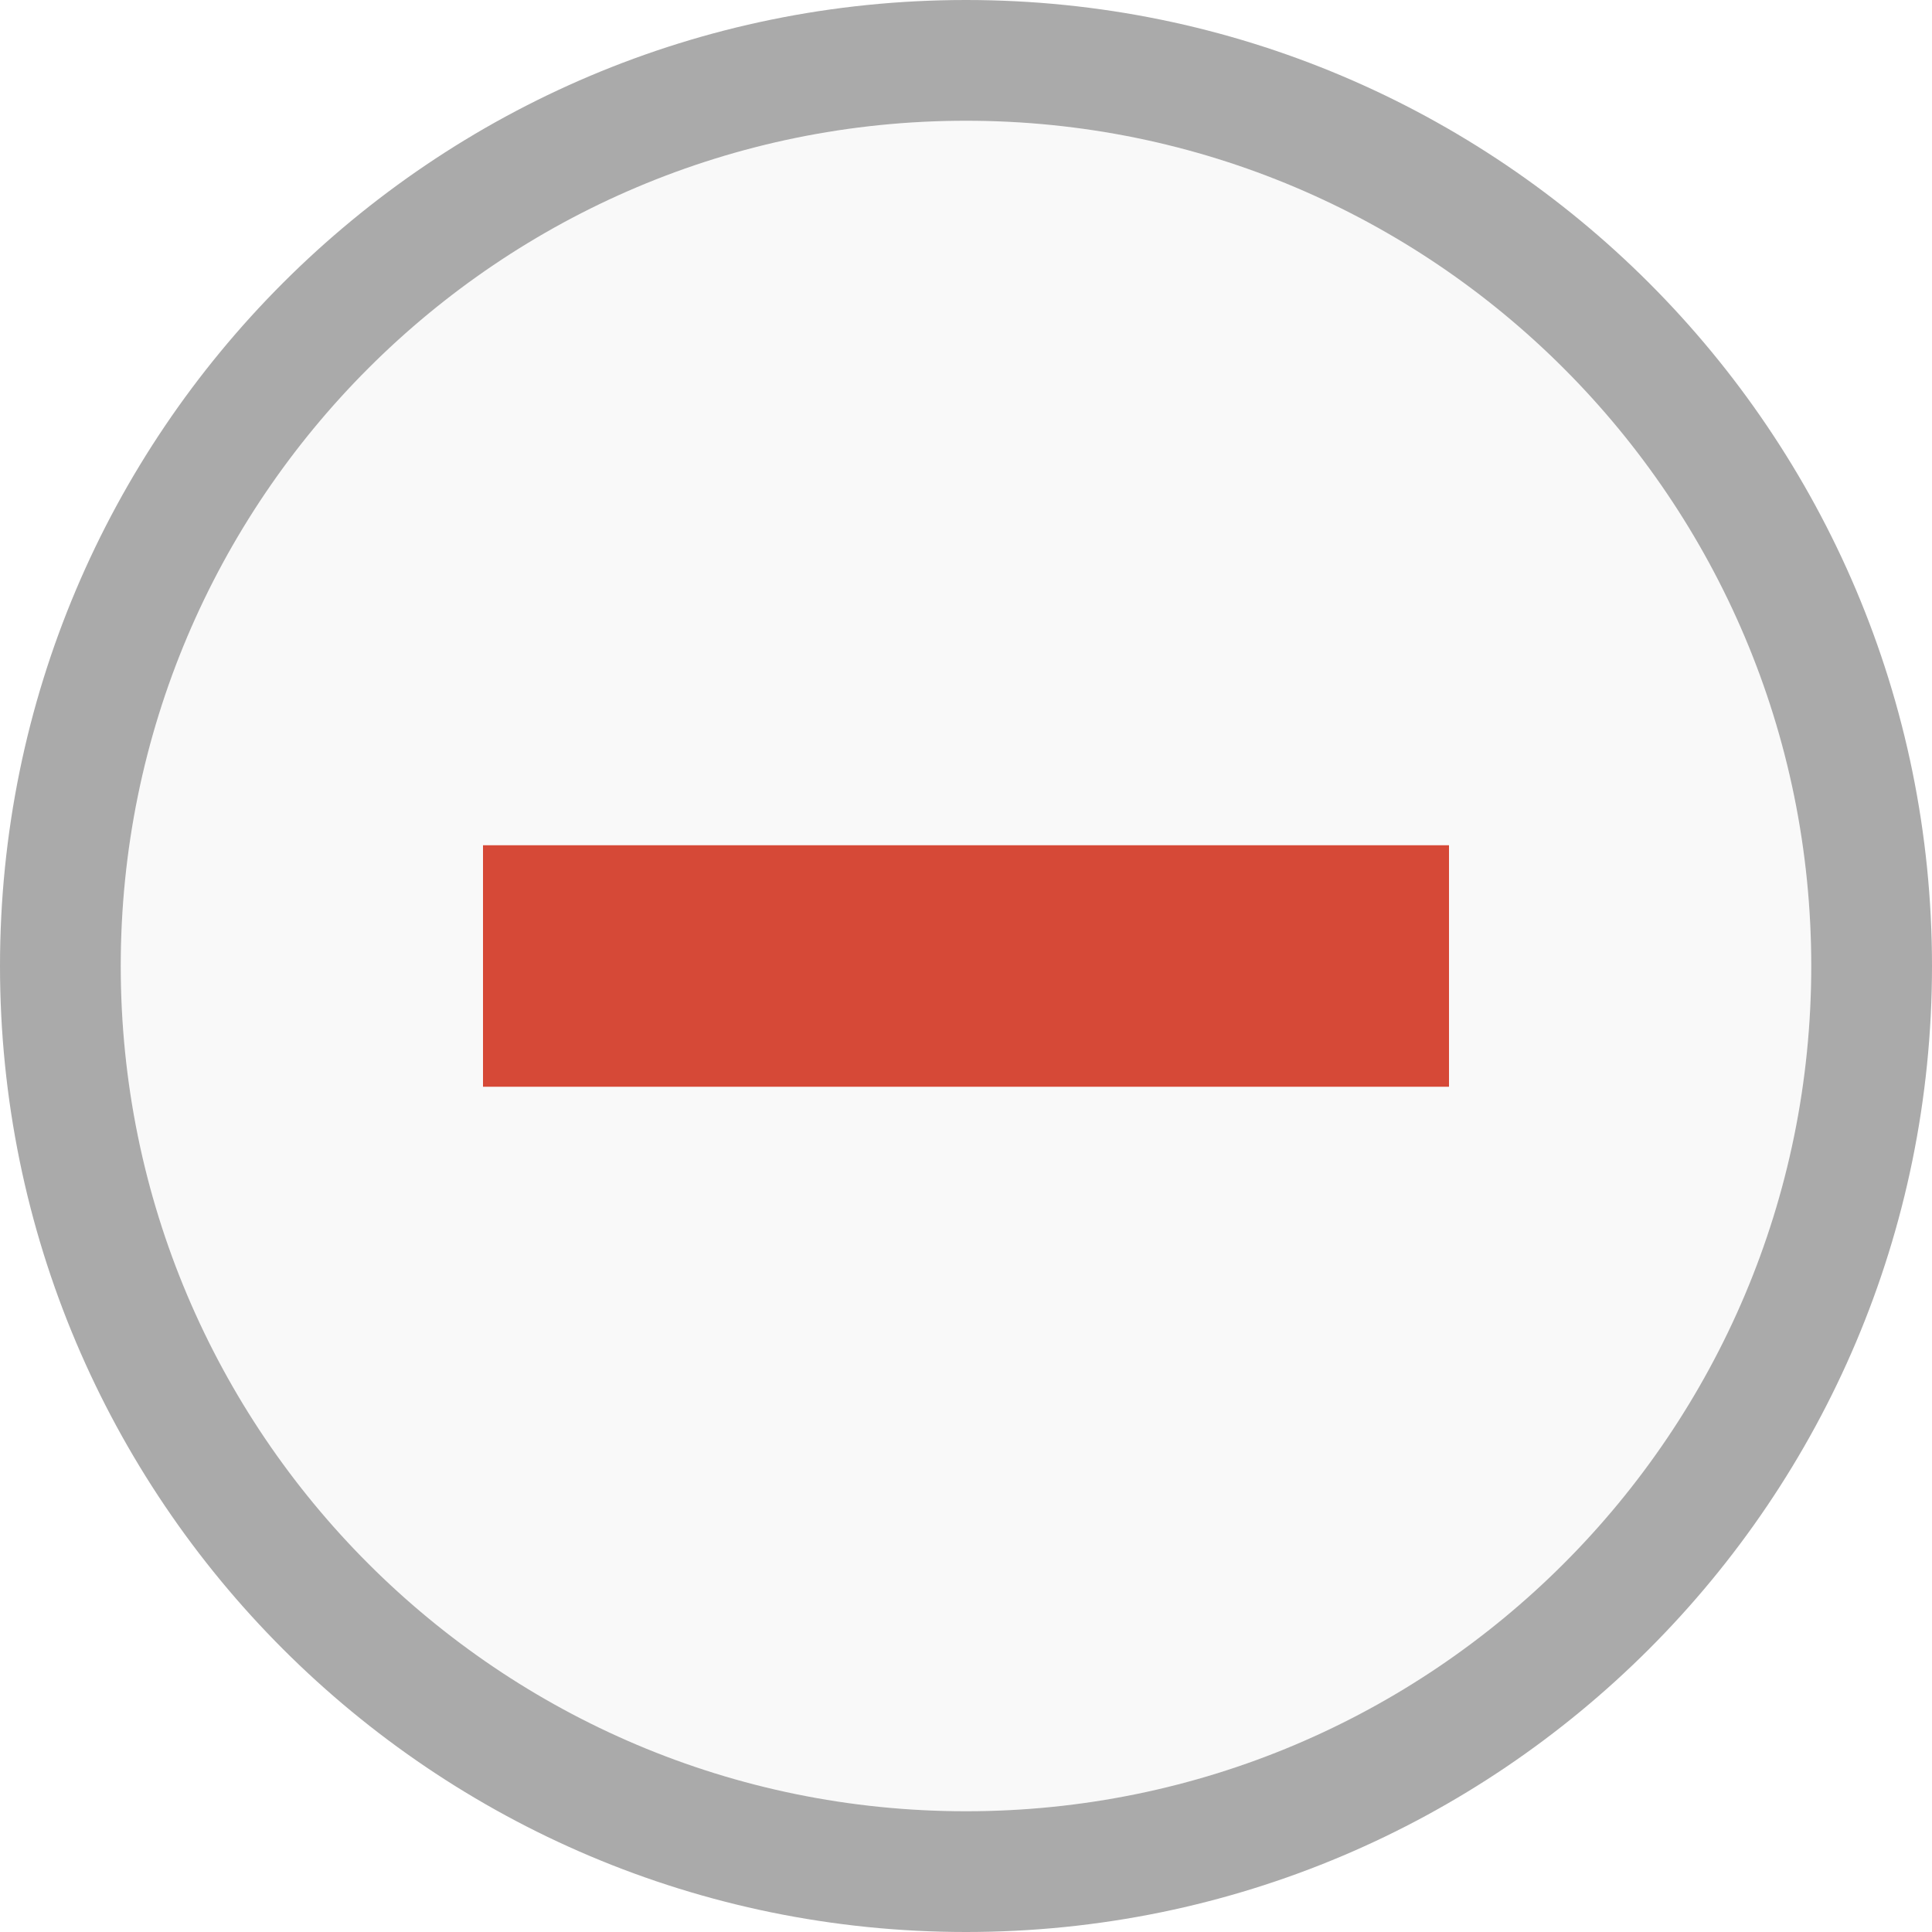
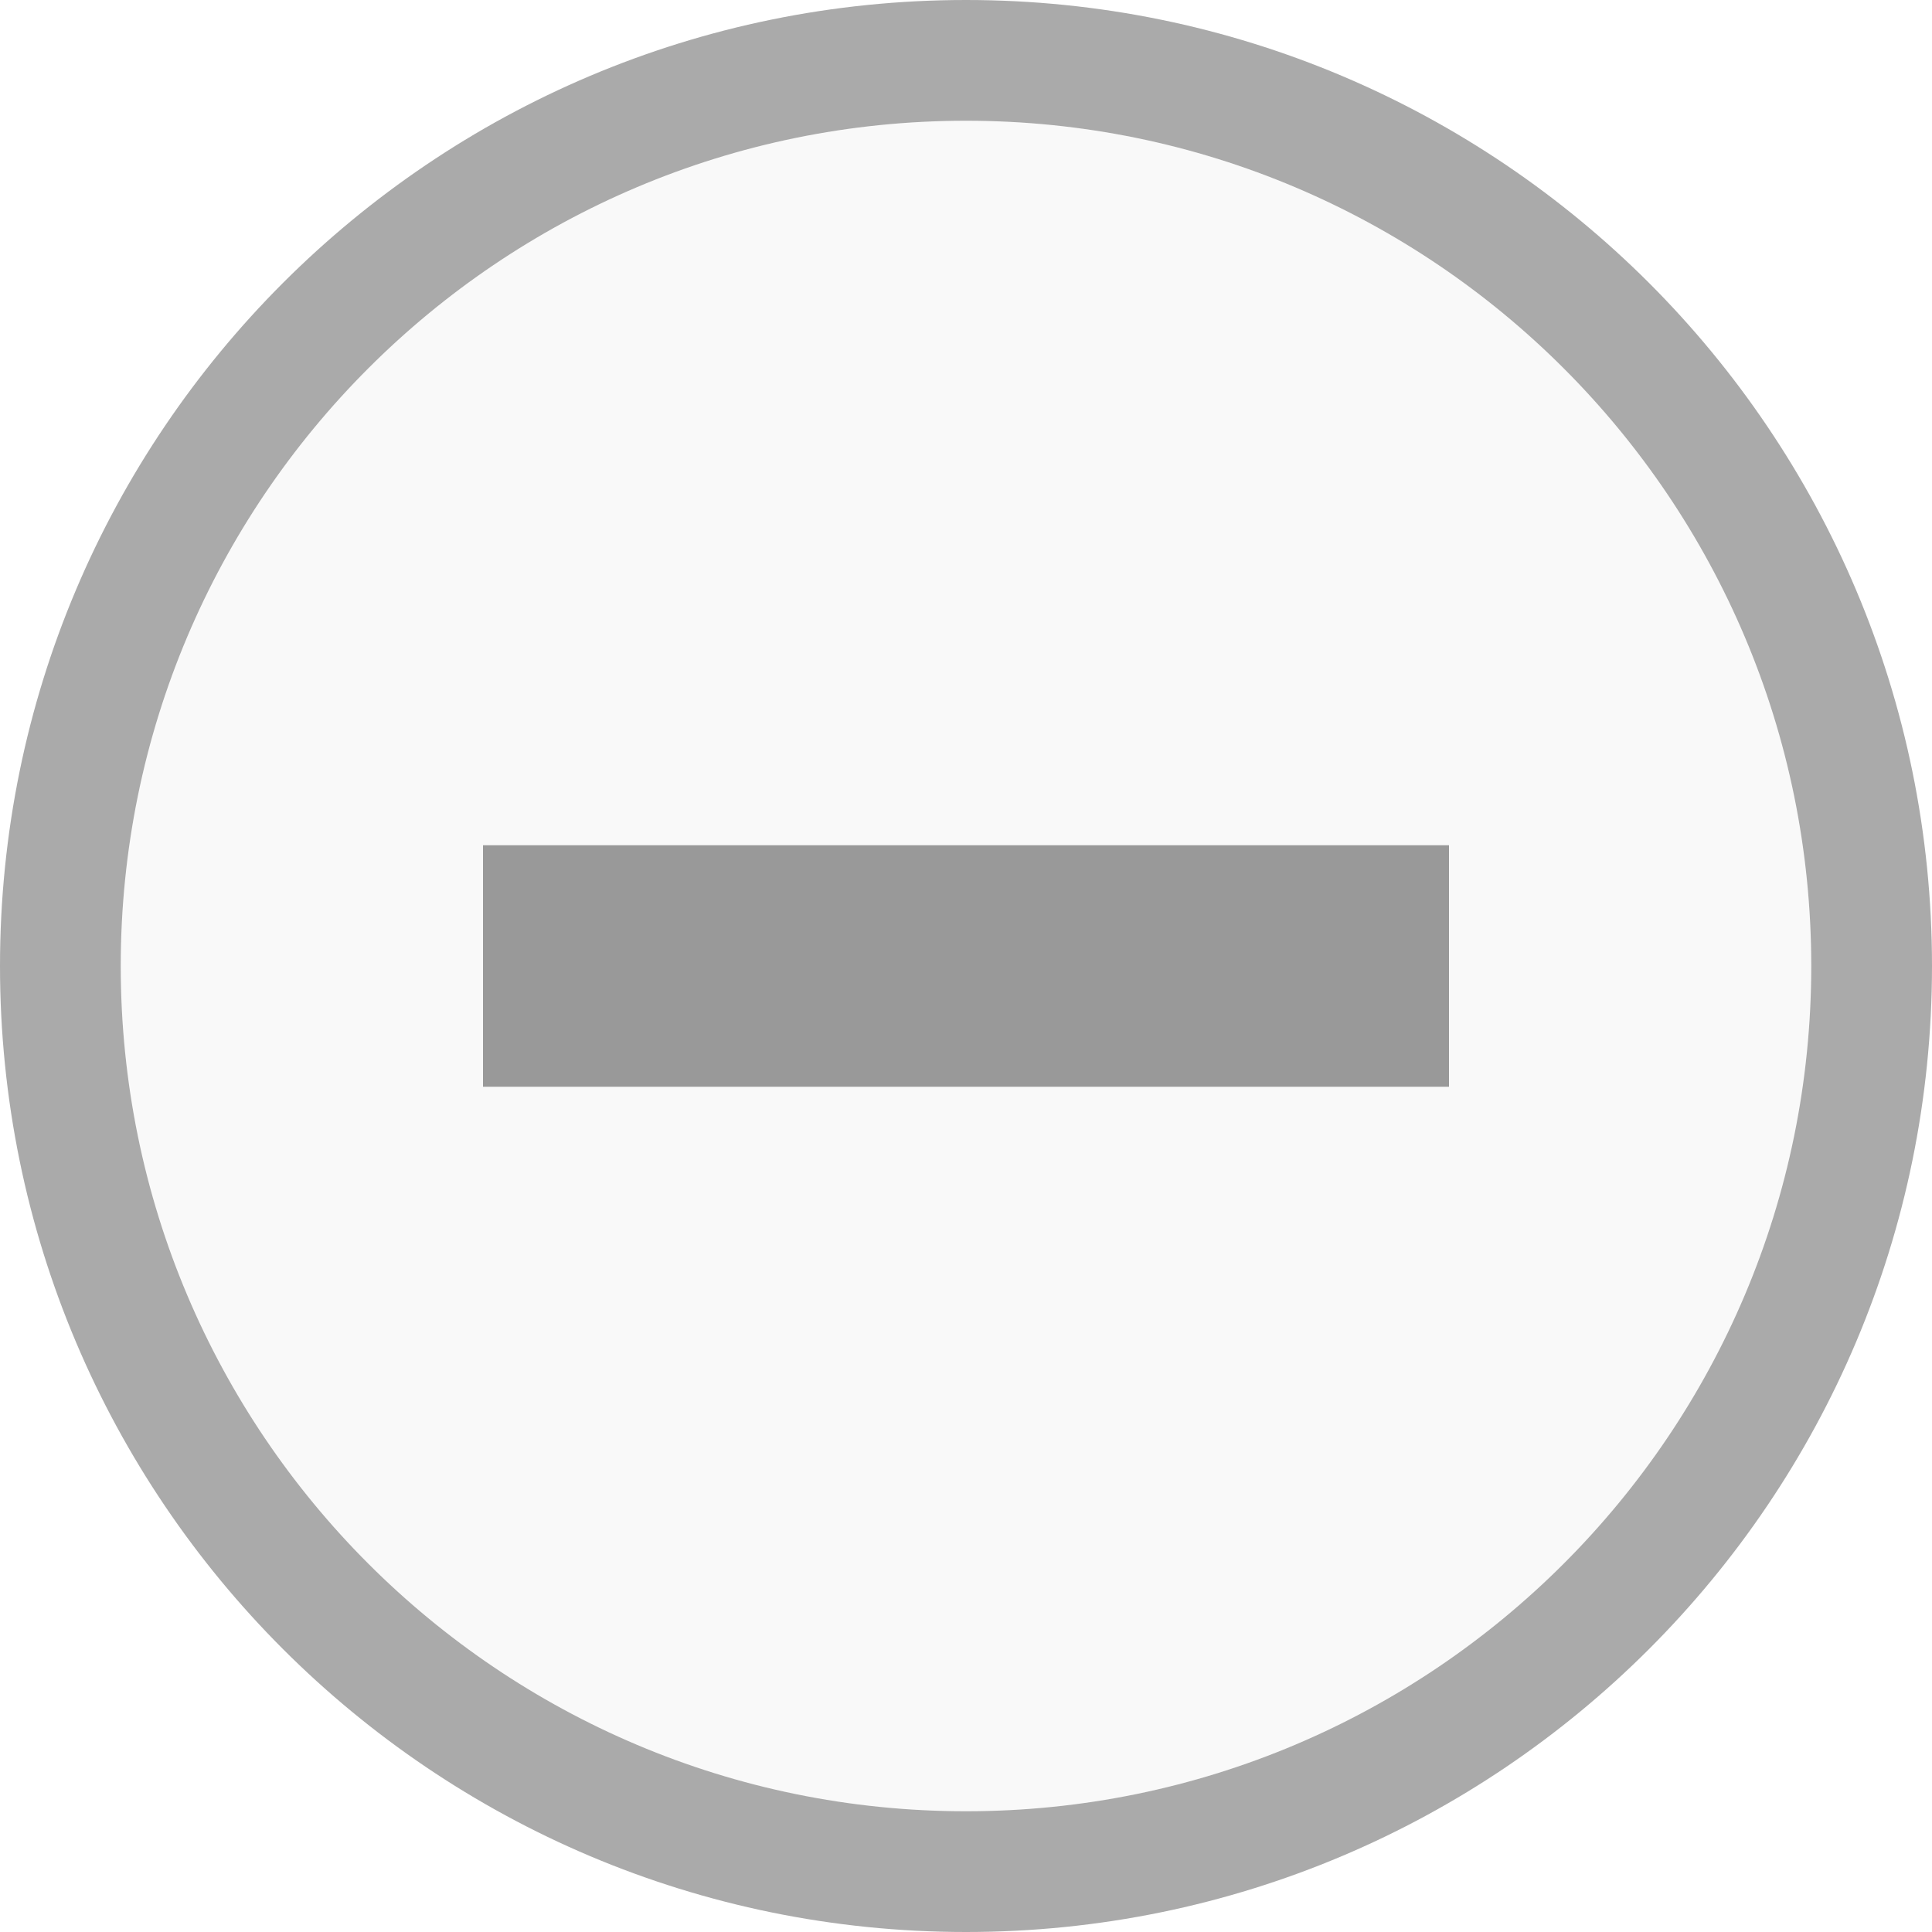
- <svg xmlns="http://www.w3.org/2000/svg" viewBox="0 0 16 16">
-   <g transform="translate(0 -1036.362)">
-     <path style="fill:#f9f9f9" d="m 15,8 c 0,3.866 -3.134,7 -7,7 C 4.134,15 1,11.866 1,8 1,4.134 4.134,1 8,1 c 3.866,0 7,3.134 7,7 z" transform="translate(0 1036.362)" />
-     <path style="fill:#aaa" d="M 8 0 C 3.582 8.8817842e-16 -3.006854e-17 3.582 0 8 C 0 12.418 3.582 16 8 16 C 12.418 16 16 12.418 16 8 C 16 3.582 12.418 -1.8064254e-15 8 0 z M 8 1 C 11.866 1 15 4.134 15 8 C 15 11.866 11.866 15 8 15 C 4.134 15 1 11.866 1 8 C 1 4.134 4.134 1 8 1 z " transform="translate(0 1036.362)" />
-     <rect width="8" x="4" y="7" height="2" style="fill:#d64937" transform="translate(0 1036.362)" />
+ <svg xmlns="http://www.w3.org/2000/svg" viewBox="0 0 16 16" id="svg2" version="1.1" width="100%" height="100%">
+   <defs id="defs14" />
+   <g transform="translate(0 -1036.362)" id="g4">
+     <path style="fill:#f9f9f9" d="m 15,8 c 0,3.866 -3.134,7 -7,7 C 4.134,15 1,11.866 1,8 1,4.134 4.134,1 8,1 c 3.866,0 7,3.134 7,7 z" transform="translate(0 1036.362)" id="path6" />
+     <path style="fill:#aaa" d="M 8 0 C 3.582 8.8817842e-16 -3.006854e-17 3.582 0 8 C 0 12.418 3.582 16 8 16 C 12.418 16 16 12.418 16 8 C 16 3.582 12.418 -1.8064254e-15 8 0 z M 8 1 C 11.866 1 15 4.134 15 8 C 15 11.866 11.866 15 8 15 C 4.134 15 1 11.866 1 8 C 1 4.134 4.134 1 8 1 z " transform="translate(0 1036.362)" id="path8" />
+     <rect width="8" x="4" y="7" height="2" style="fill:#999999;color:#000000;fill-opacity:1;fill-rule:nonzero;stroke-width:1;stroke-linecap:butt;stroke-linejoin:miter;stroke-miterlimit:4;stroke-opacity:1;stroke-dasharray:none;stroke-dashoffset:0;marker:none;visibility:visible;display:inline;overflow:visible;enable-background:accumulate" transform="translate(0 1036.362)" id="rect10" />
  </g>
</svg>
